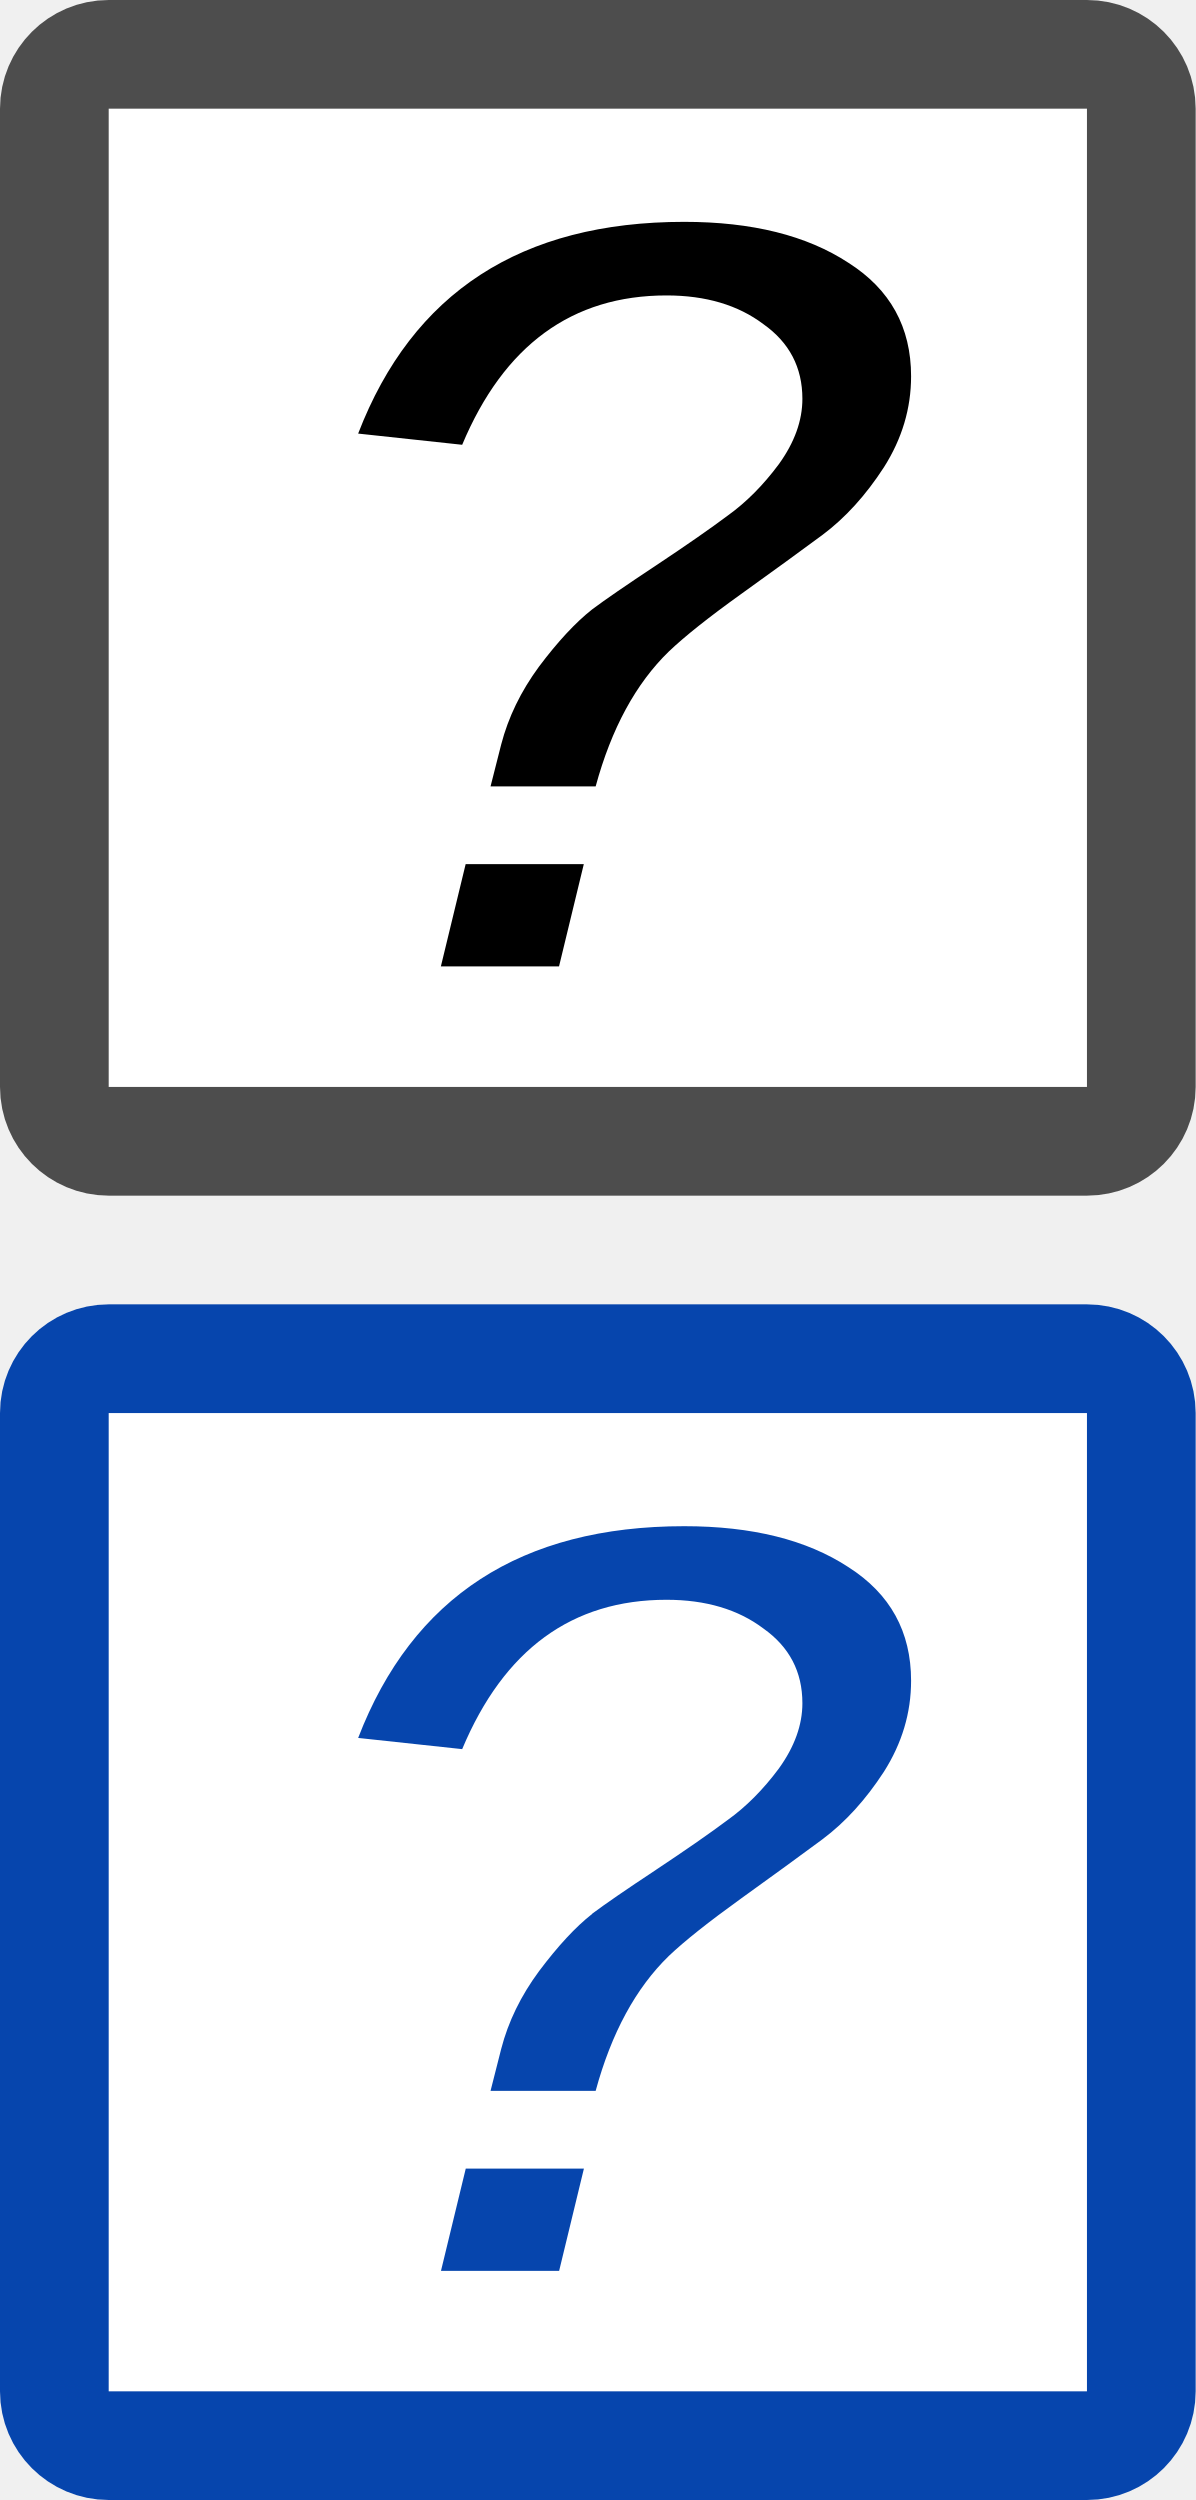
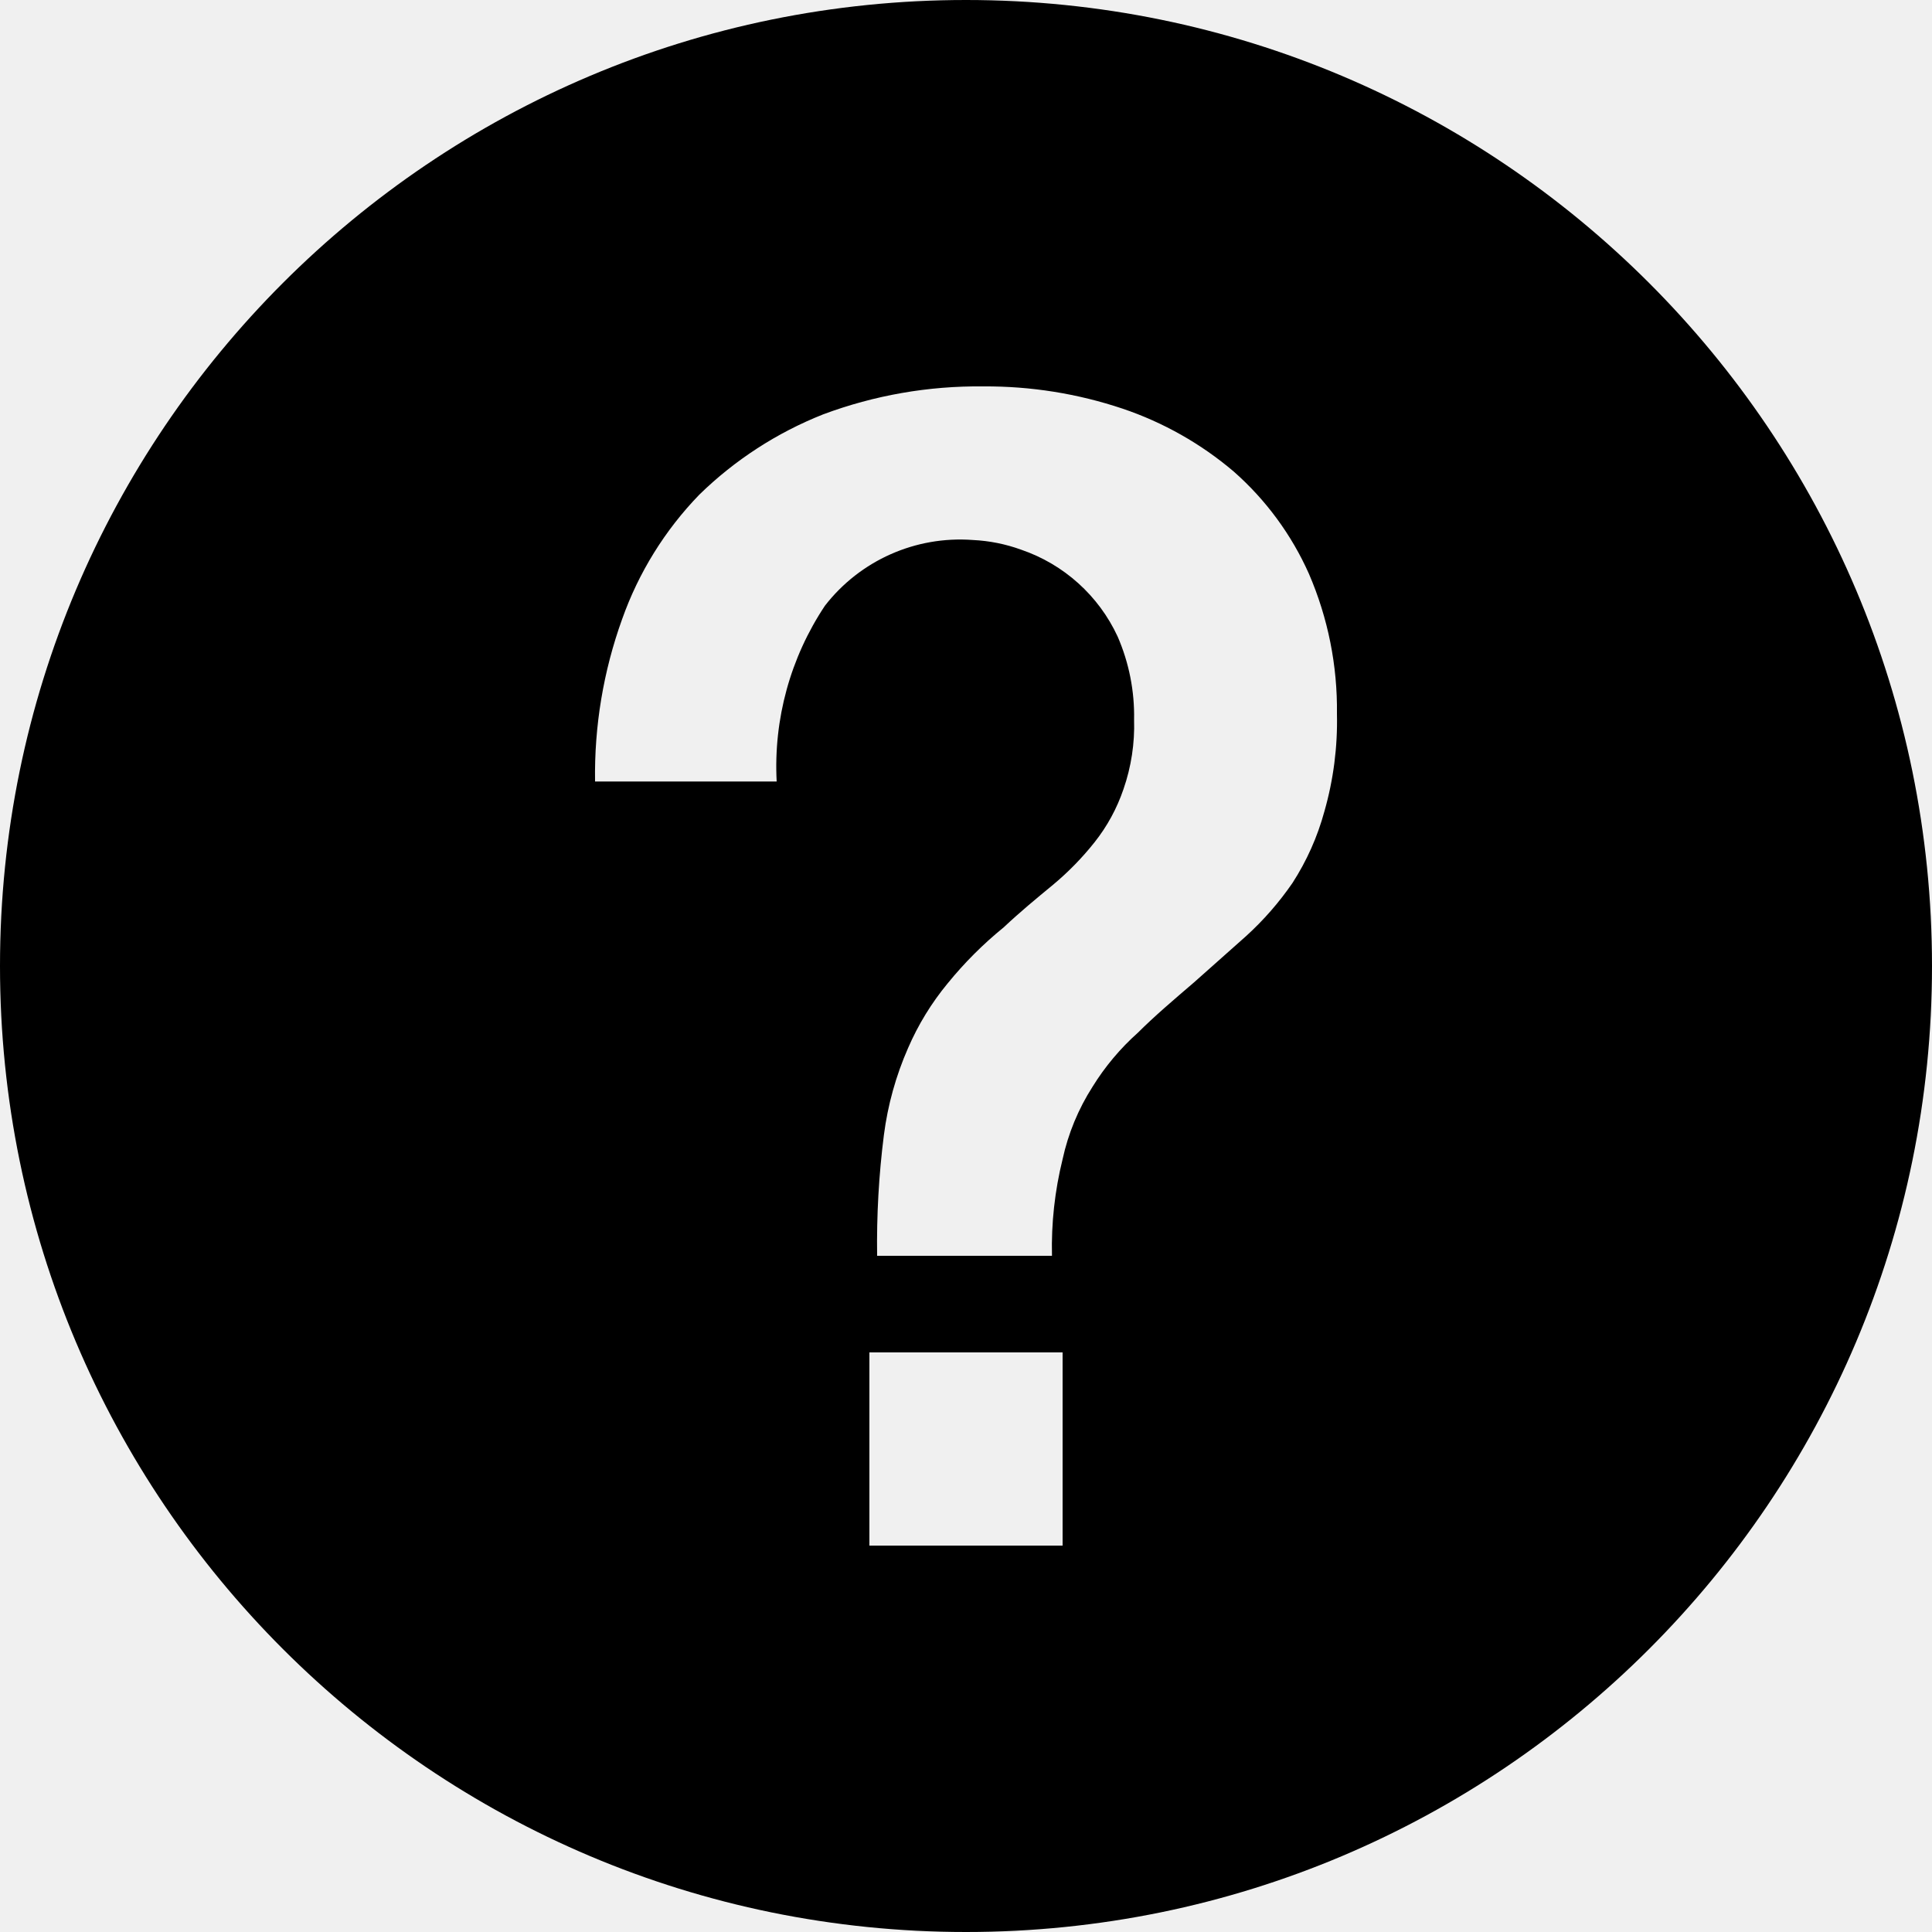
- <svg xmlns="http://www.w3.org/2000/svg" width="11" height="23">
-   <rect style="fill:#ffffff;stroke:#4d4d4d" width="10" height="10" ry="0.5" x="0.5" y="0.5" />
-   <path style="fill:#000000" d="M 5.447,5.607 C 5.563,5.52 5.759,5.385 6.034,5.203 6.317,5.015 6.538,4.861 6.697,4.742 6.864,4.622 7.02,4.466 7.165,4.271 7.31,4.070 7.382,3.87 7.382,3.669 7.382,3.380 7.262,3.151 7.023,2.982 6.791,2.807 6.494,2.718 6.132,2.718 5.263,2.718 4.636,3.176 4.252,4.092 L 3.295,3.989 C 3.795,2.690 4.795,2.041 6.295,2.041 c 0.623,0 1.127,0.125 1.511,0.377 C 8.19,2.662 8.382,3.010 8.382,3.462 8.382,3.757 8.299,4.036 8.132,4.299 7.965,4.557 7.777,4.764 7.567,4.921 7.364,5.071 7.114,5.253 6.817,5.466 6.52,5.679 6.299,5.855 6.154,5.993 5.85,6.288 5.625,6.702 5.48,7.235 l -0.967,0 0.098,-0.386 C 4.676,6.599 4.792,6.360 4.958,6.134 5.132,5.902 5.295,5.727 5.447,5.607 M 4.056,8.891 4.284,7.950 l 1.087,0 -0.228,0.941 -1.087,0" />
-   <rect style="fill:#ffffff;stroke:#0645ad" width="10" height="10" ry="0.5" x="0.5" y="12.5" />
-   <path style="fill:#0645ad" d="M 5.447,17.607 C 5.563,17.52 5.759,17.385 6.034,17.203 6.317,17.015 6.538,16.861 6.697,16.742 6.864,16.622 7.02,16.466 7.165,16.271 7.31,16.070 7.382,15.87 7.382,15.669 7.382,15.380 7.262,15.151 7.023,14.982 6.791,14.807 6.494,14.718 6.132,14.718 c -0.87,0 -1.496,0.458 -1.880,1.374 L 3.295,15.989 c 0.5,-1.299 1.5,-1.948 3,-1.948 0.623,0 1.127,0.125 1.511,0.377 0.384,0.245 0.576,0.593 0.576,1.045 -6.4e-6,0.295 -0.083,0.574 -0.25,0.837 -0.167,0.257 -0.355,0.464 -0.565,0.621 -0.203,0.151 -0.453,0.332 -0.75,0.546 -0.297,0.214 -0.518,0.389 -0.663,0.527 -0.304,0.295 -0.529,0.709 -0.674,1.242 l -0.967,0 0.098,-0.386 c 0.065,-0.251 0.181,-0.489 0.348,-0.715 0.174,-0.232 0.337,-0.408 0.489,-0.527 m -1.391,3.284 0.228,-0.941 1.087,0 -0.228,0.941 -1.087,0" />
+ <svg xmlns="http://www.w3.org/2000/svg" width="20" height="20" viewBox="0 0 20 20">
+   <path d="M10 0a10 10 0 1 0 10 10A10 10 0 0 0 10 0zm1 16H9v-2h2zm2.71-7.6a2.64 2.64 0 0 1-.33.74 3.16 3.16 0 0 1-.48.55l-.54.48c-.21.18-.41.35-.58.52a2.54 2.54 0 0 0-.47.56A2.3 2.3 0 0 0 11 12a3.79 3.79 0 0 0-.11 1H9.08a8.9 8.9 0 0 1 .07-1.25 3.28 3.28 0 0 1 .25-.9 2.79 2.79 0 0 1 .41-.67 4 4 0 0 1 .58-.58c.17-.16.34-.3.51-.44a3 3 0 0 0 .43-.44 1.83 1.83 0 0 0 .3-.55 2 2 0 0 0 .11-.72 2.06 2.06 0 0 0-.17-.86 1.71 1.71 0 0 0-1-.9 1.7 1.7 0 0 0-.5-.1 1.77 1.77 0 0 0-1.53.68 3 3 0 0 0-.5 1.82H6.16a4.74 4.74 0 0 1 .28-1.68 3.56 3.56 0 0 1 .8-1.29 3.88 3.88 0 0 1 1.28-.83A4.59 4.59 0 0 1 10.18 4a4.44 4.44 0 0 1 1.44.23 3.51 3.51 0 0 1 1.15.65 3.08 3.08 0 0 1 .78 1.06 3.54 3.54 0 0 1 .29 1.45 3.39 3.39 0 0 1-.13 1.01z" />
</svg>
